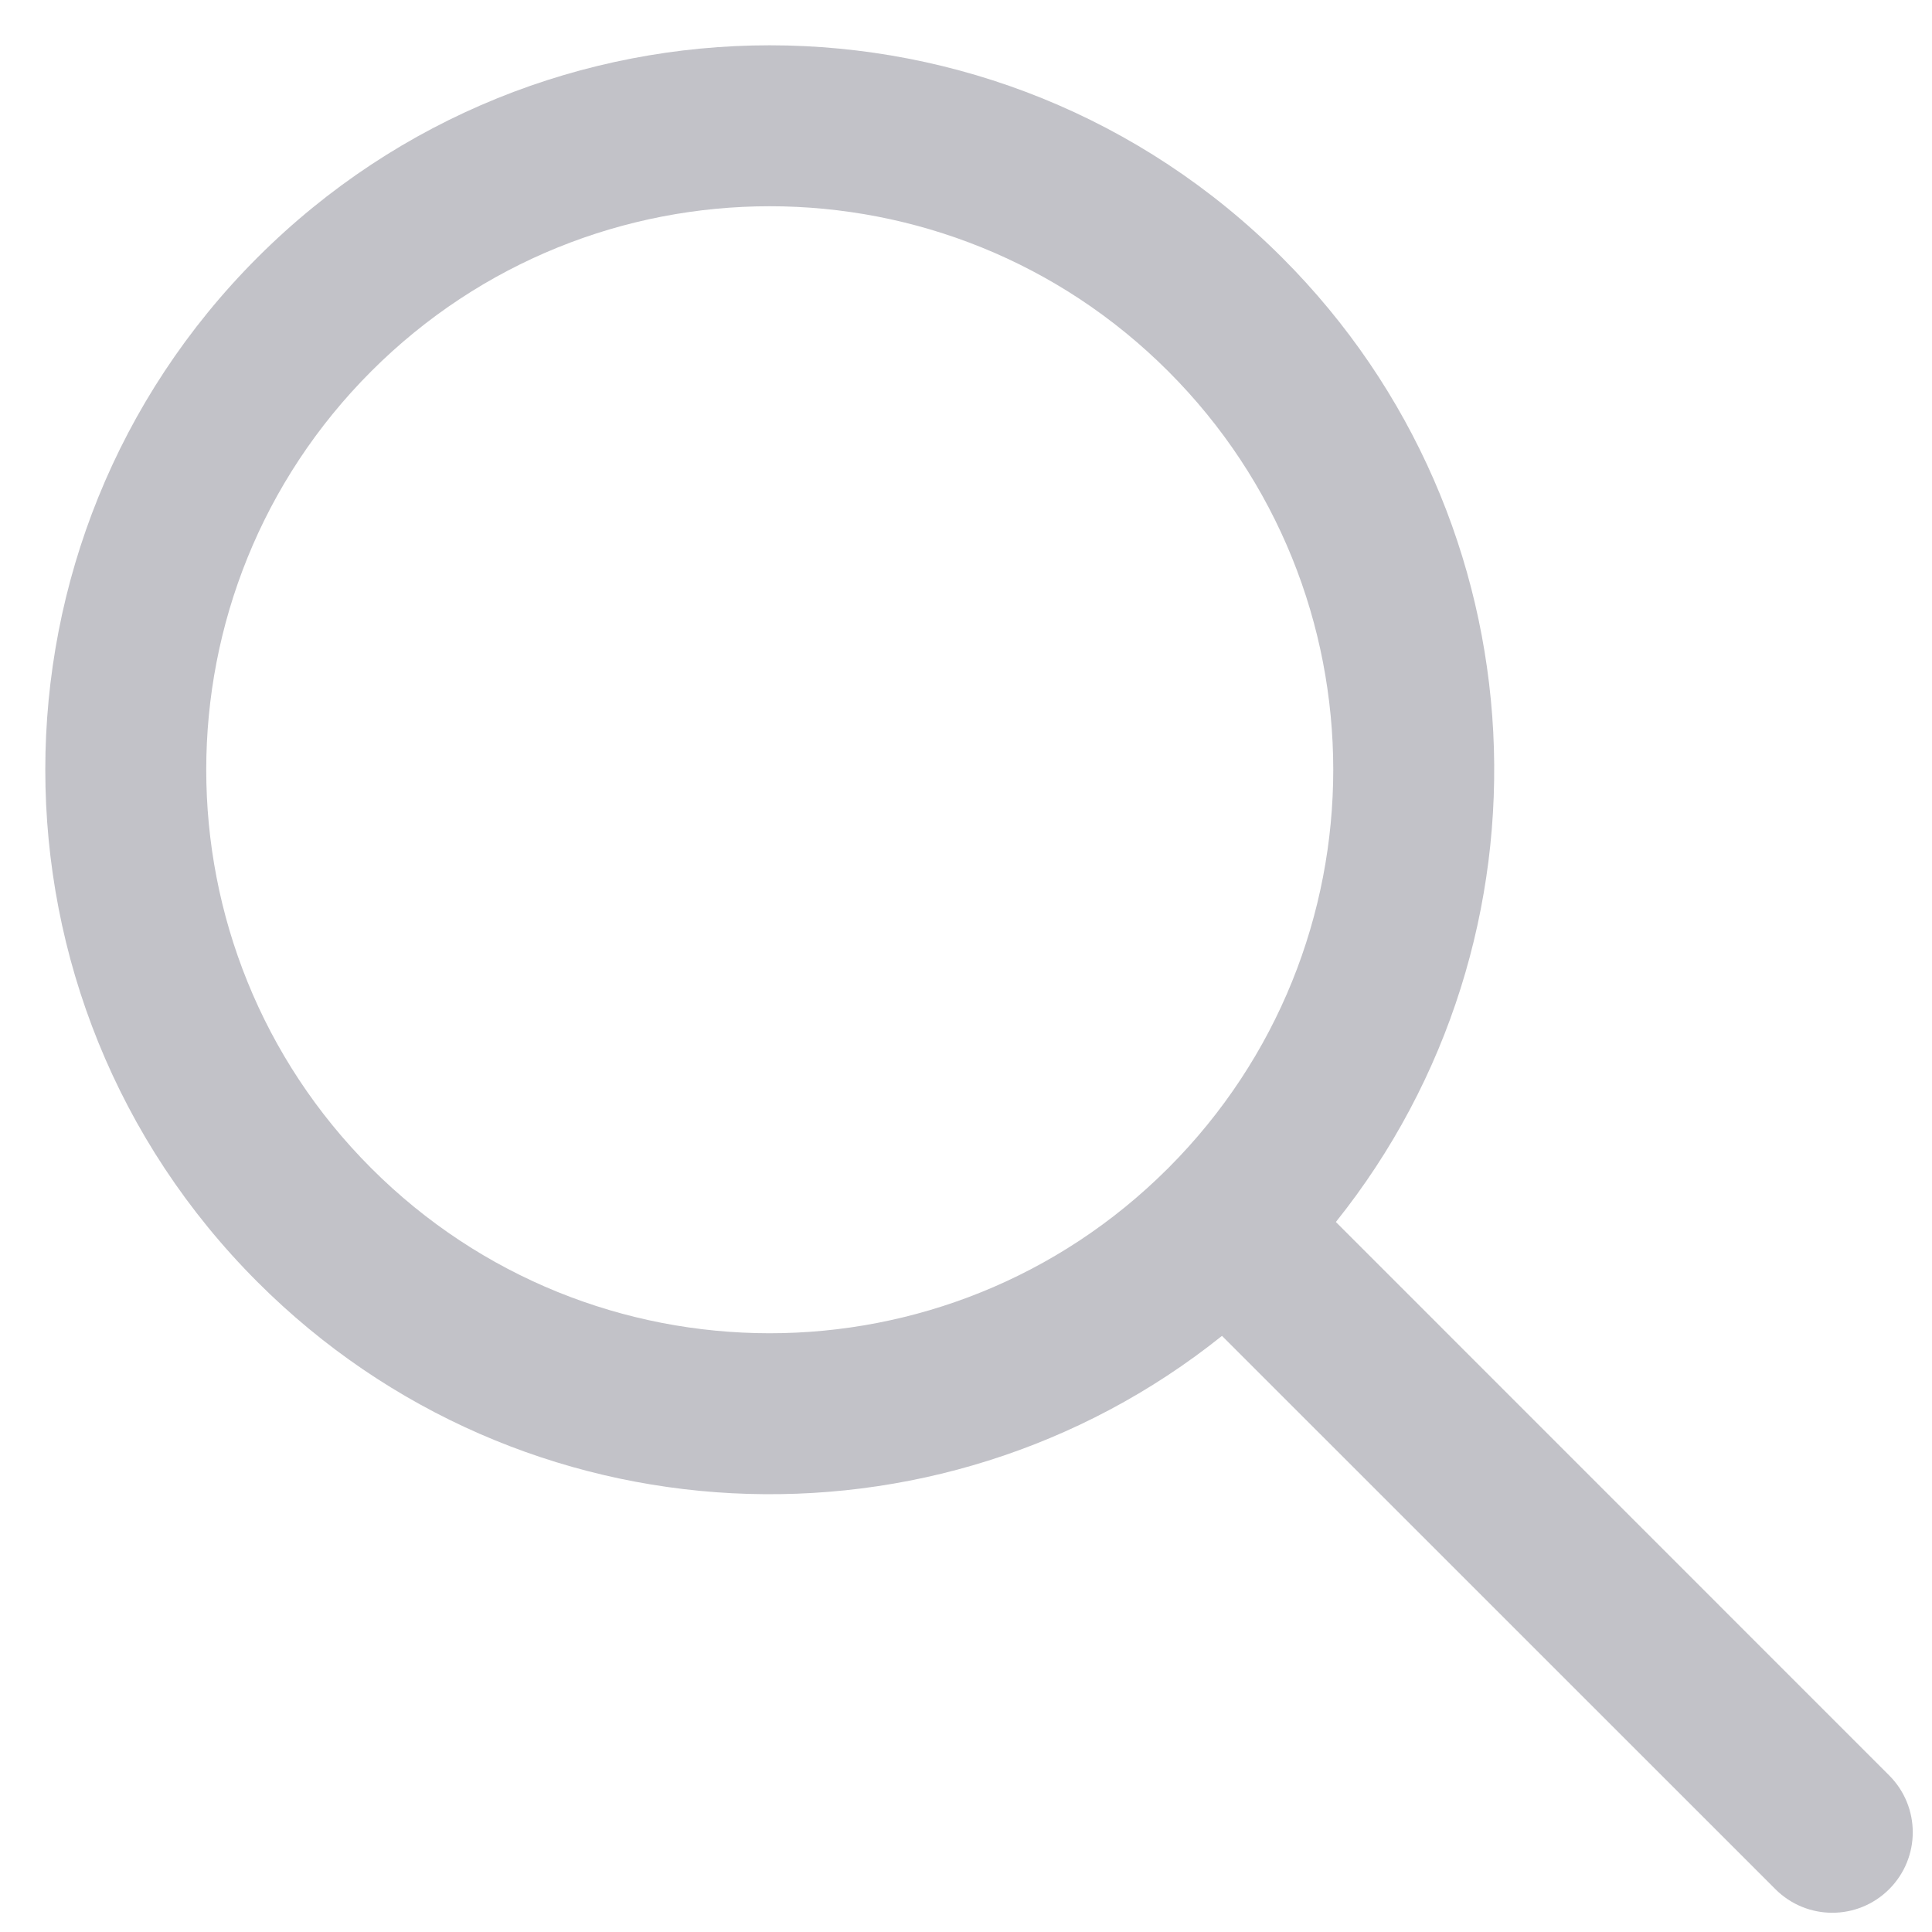
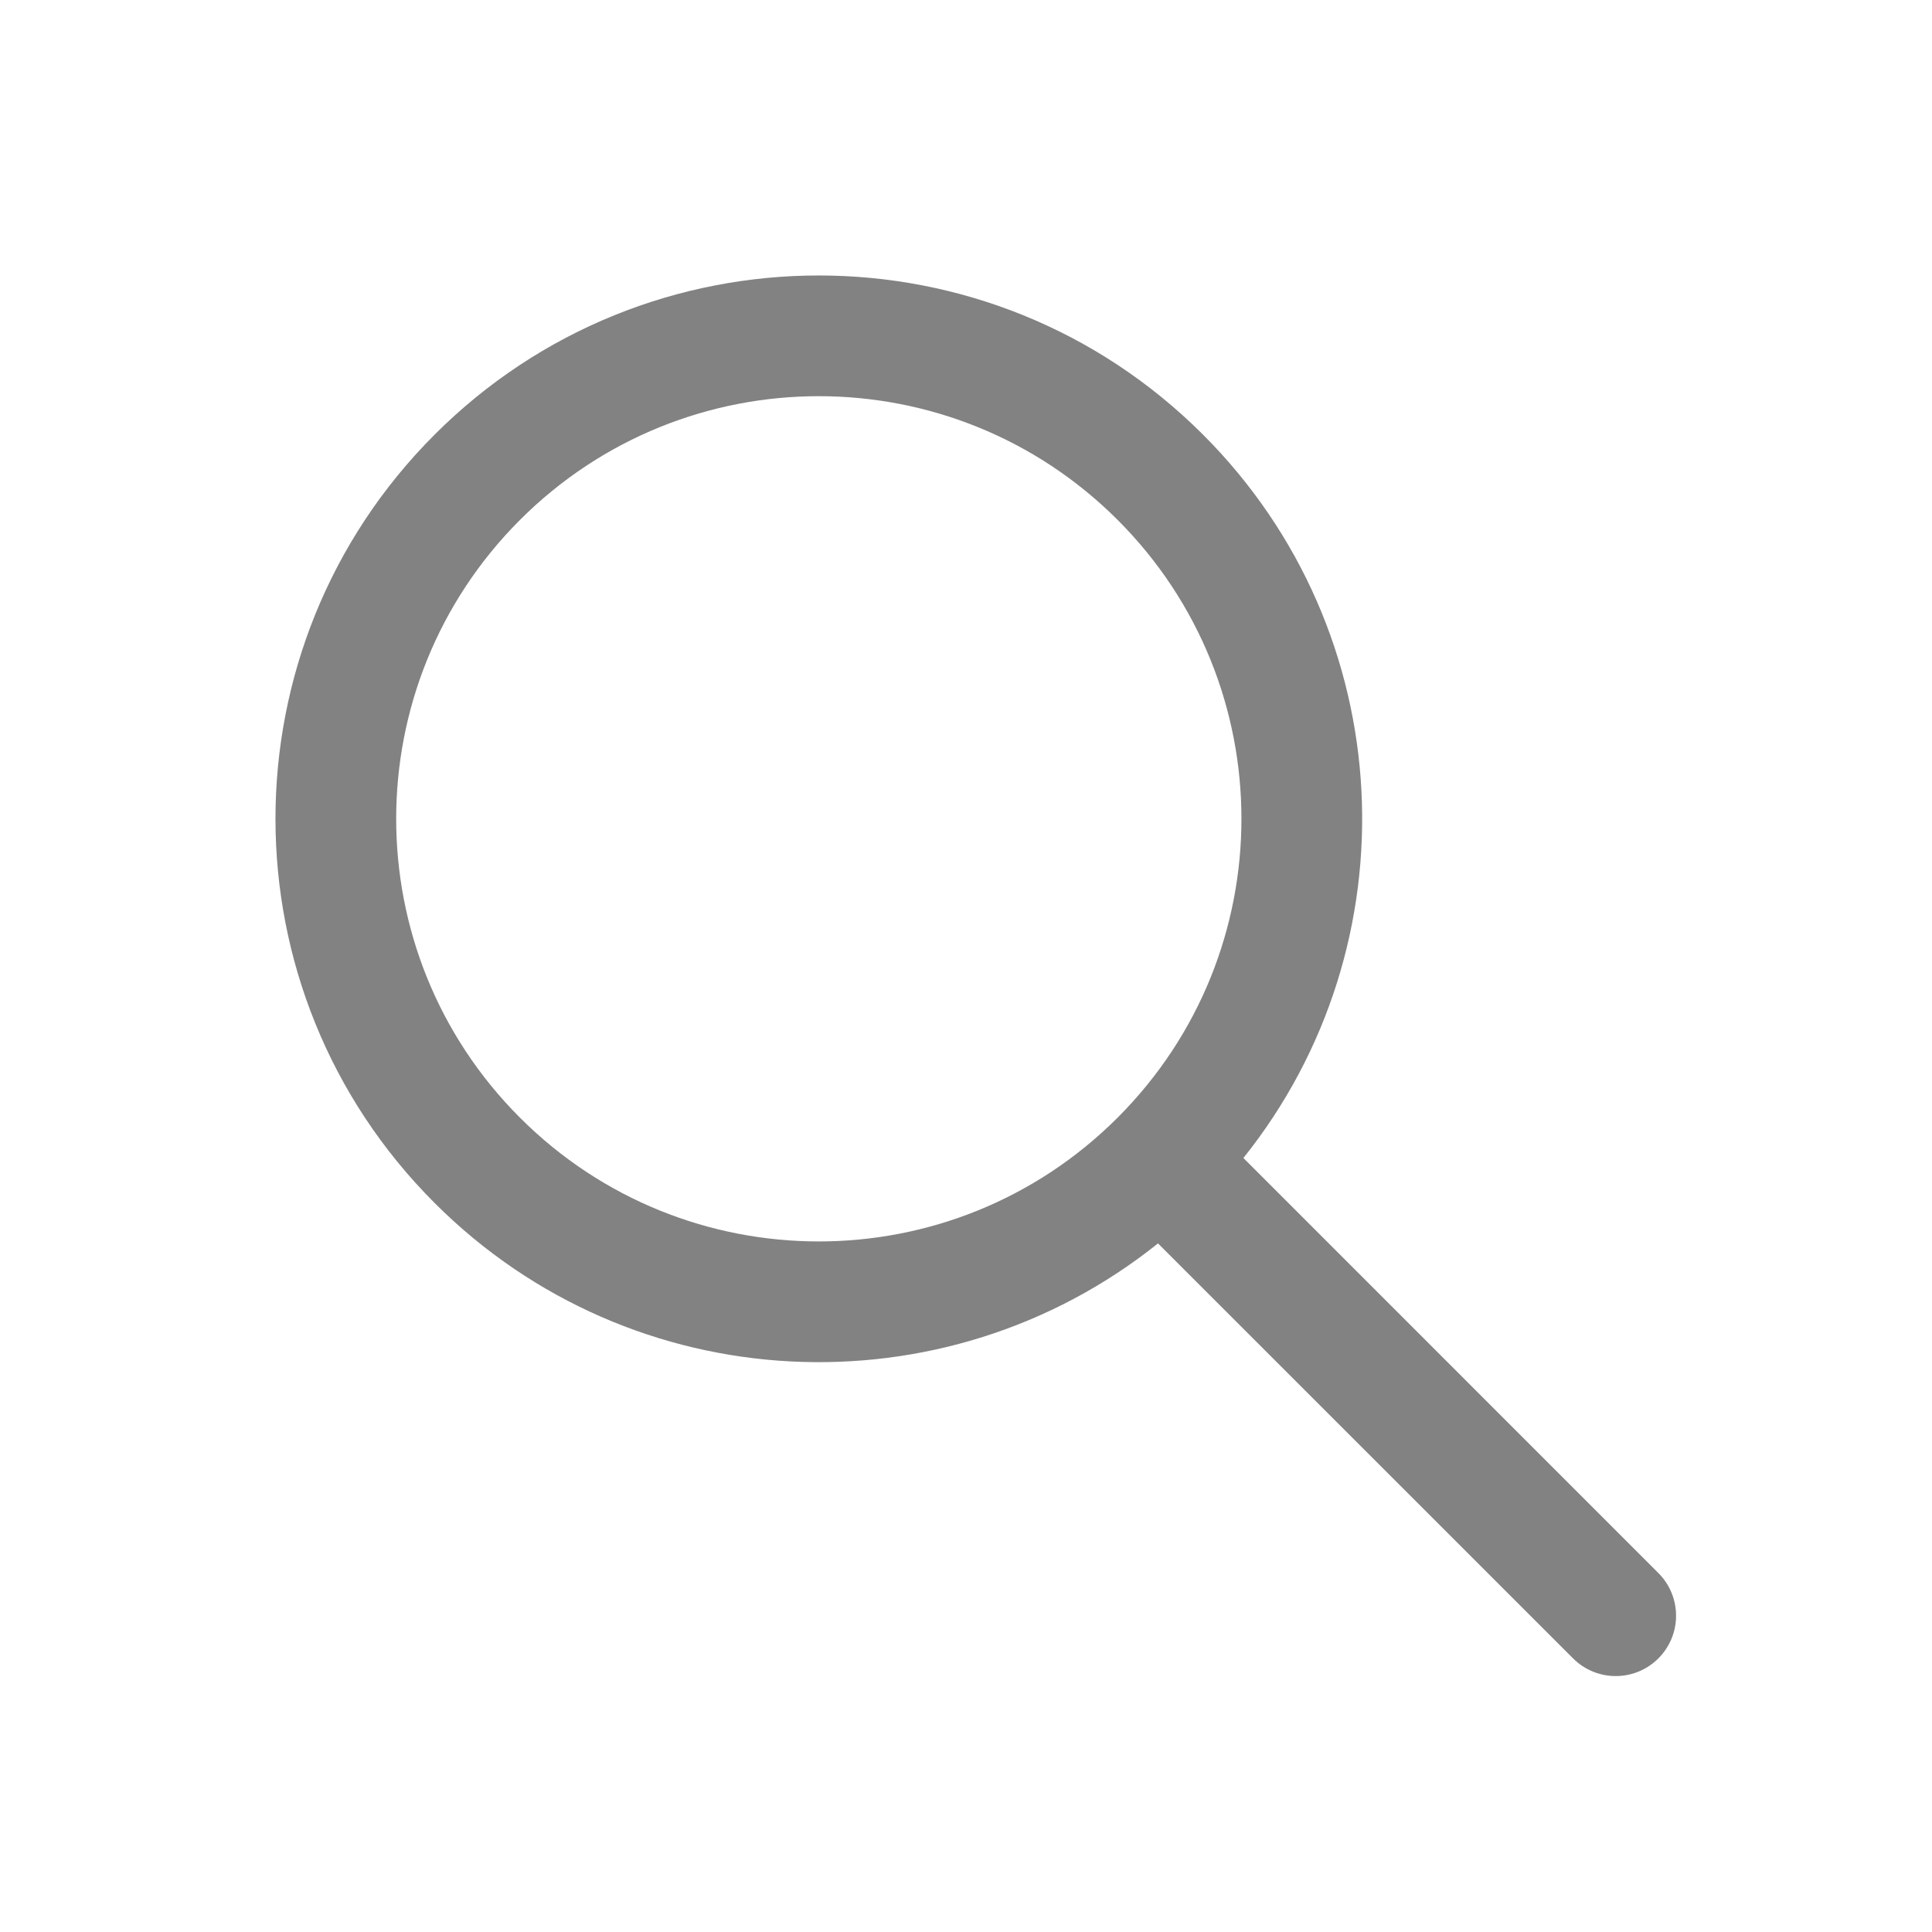
- <svg xmlns="http://www.w3.org/2000/svg" width="18" height="18" viewBox="0 0 18 18" fill="none">
-   <path fill-rule="evenodd" clip-rule="evenodd" d="M11.385 12.446C8.735 14.568 4.855 14.401 2.399 11.944C-0.237 9.309 -0.237 5.035 2.399 2.399C5.035 -0.237 9.308 -0.237 11.944 2.399C14.401 4.855 14.568 8.735 12.446 11.385L17.601 16.541C17.894 16.834 17.894 17.308 17.601 17.601C17.308 17.894 16.834 17.894 16.541 17.601L11.385 12.446ZM3.459 10.884C1.409 8.834 1.409 5.51 3.459 3.459C5.509 1.409 8.834 1.409 10.884 3.459C12.933 5.508 12.934 8.829 10.888 10.879C10.887 10.881 10.885 10.882 10.884 10.884C10.882 10.885 10.881 10.887 10.879 10.888C8.829 12.934 5.508 12.933 3.459 10.884Z" fill="#C2C2C8" />
+ <svg xmlns="http://www.w3.org/2000/svg" width="24" height="24" viewBox="0 0 24 24" fill="none">
+   <path fill-rule="evenodd" clip-rule="evenodd" d="M14.385 15.446C11.735 17.568 7.855 17.401 5.399 14.944C2.763 12.309 2.763 8.035 5.399 5.399C8.035 2.763 12.309 2.763 14.944 5.399C17.401 7.855 17.568 11.735 15.446 14.385L20.601 19.541C20.894 19.834 20.894 20.308 20.601 20.601C20.308 20.894 19.834 20.894 19.541 20.601L14.385 15.446ZM6.459 13.884C4.409 11.834 4.409 8.51 6.459 6.459C8.509 4.409 11.834 4.409 13.884 6.459C15.933 8.508 15.934 11.829 13.888 13.879C13.887 13.881 13.885 13.882 13.884 13.884C13.882 13.885 13.881 13.887 13.879 13.888C11.829 15.934 8.508 15.933 6.459 13.884Z" fill="#828282" />
</svg>
